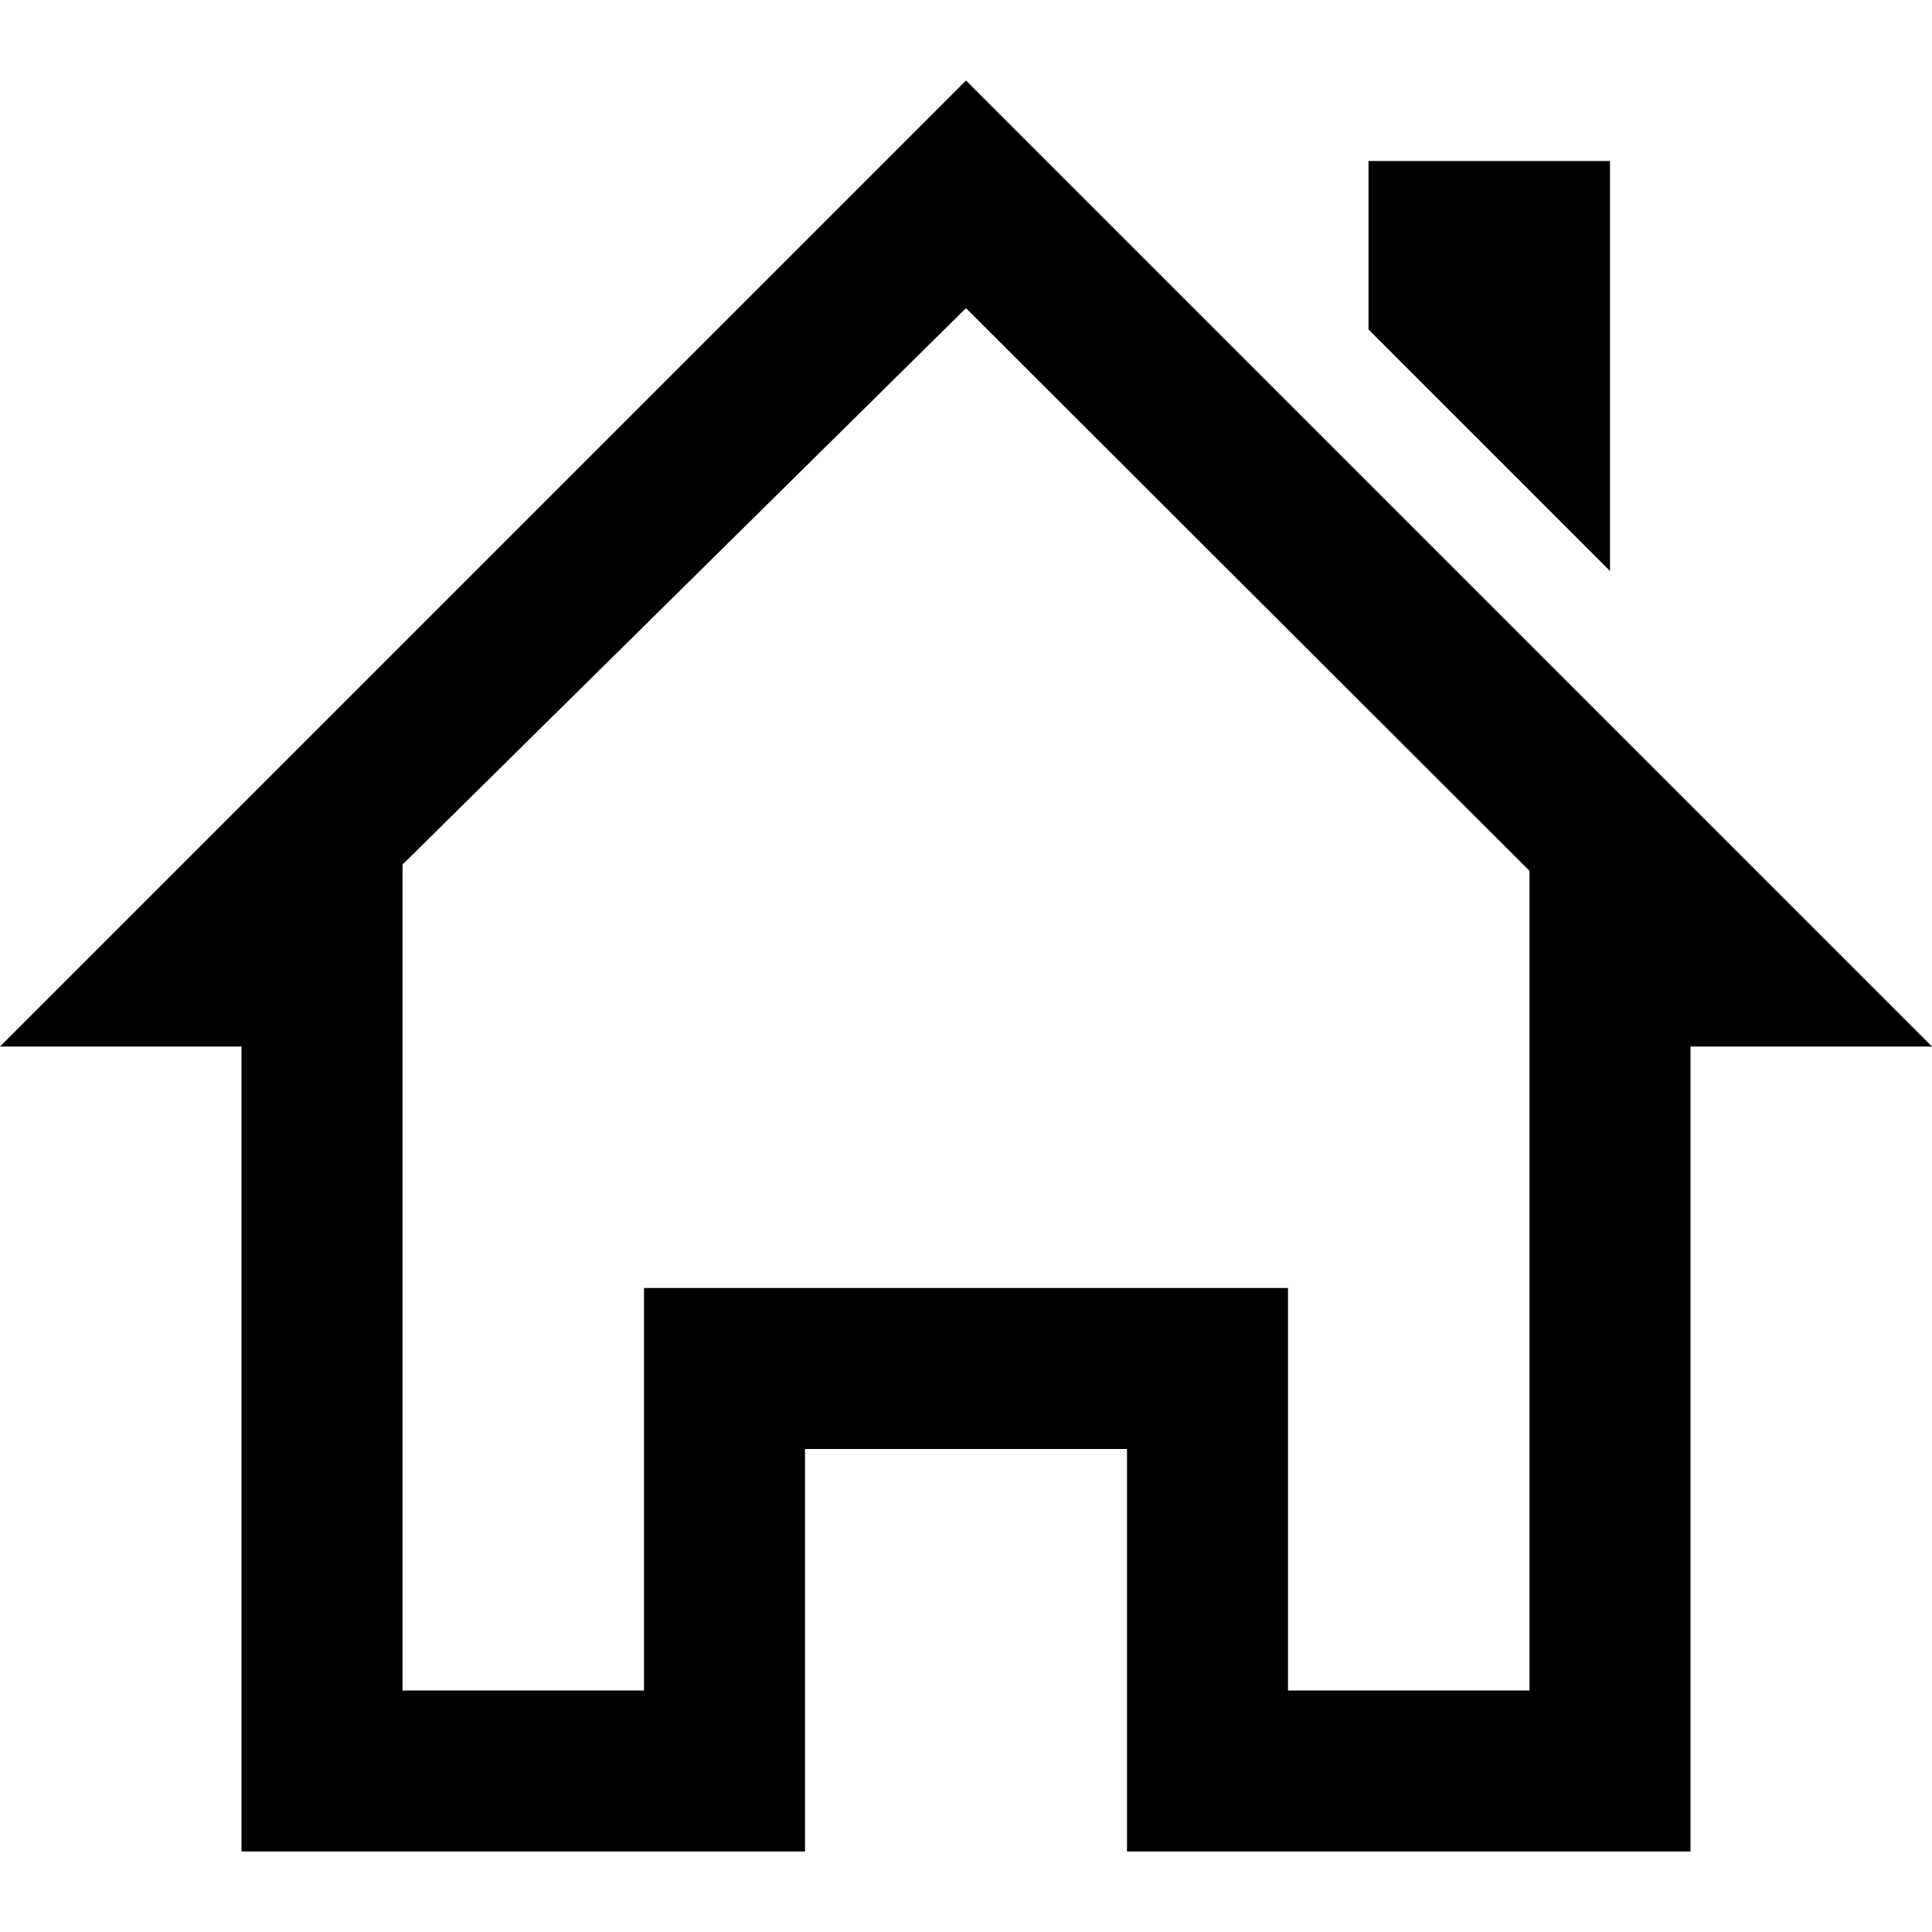
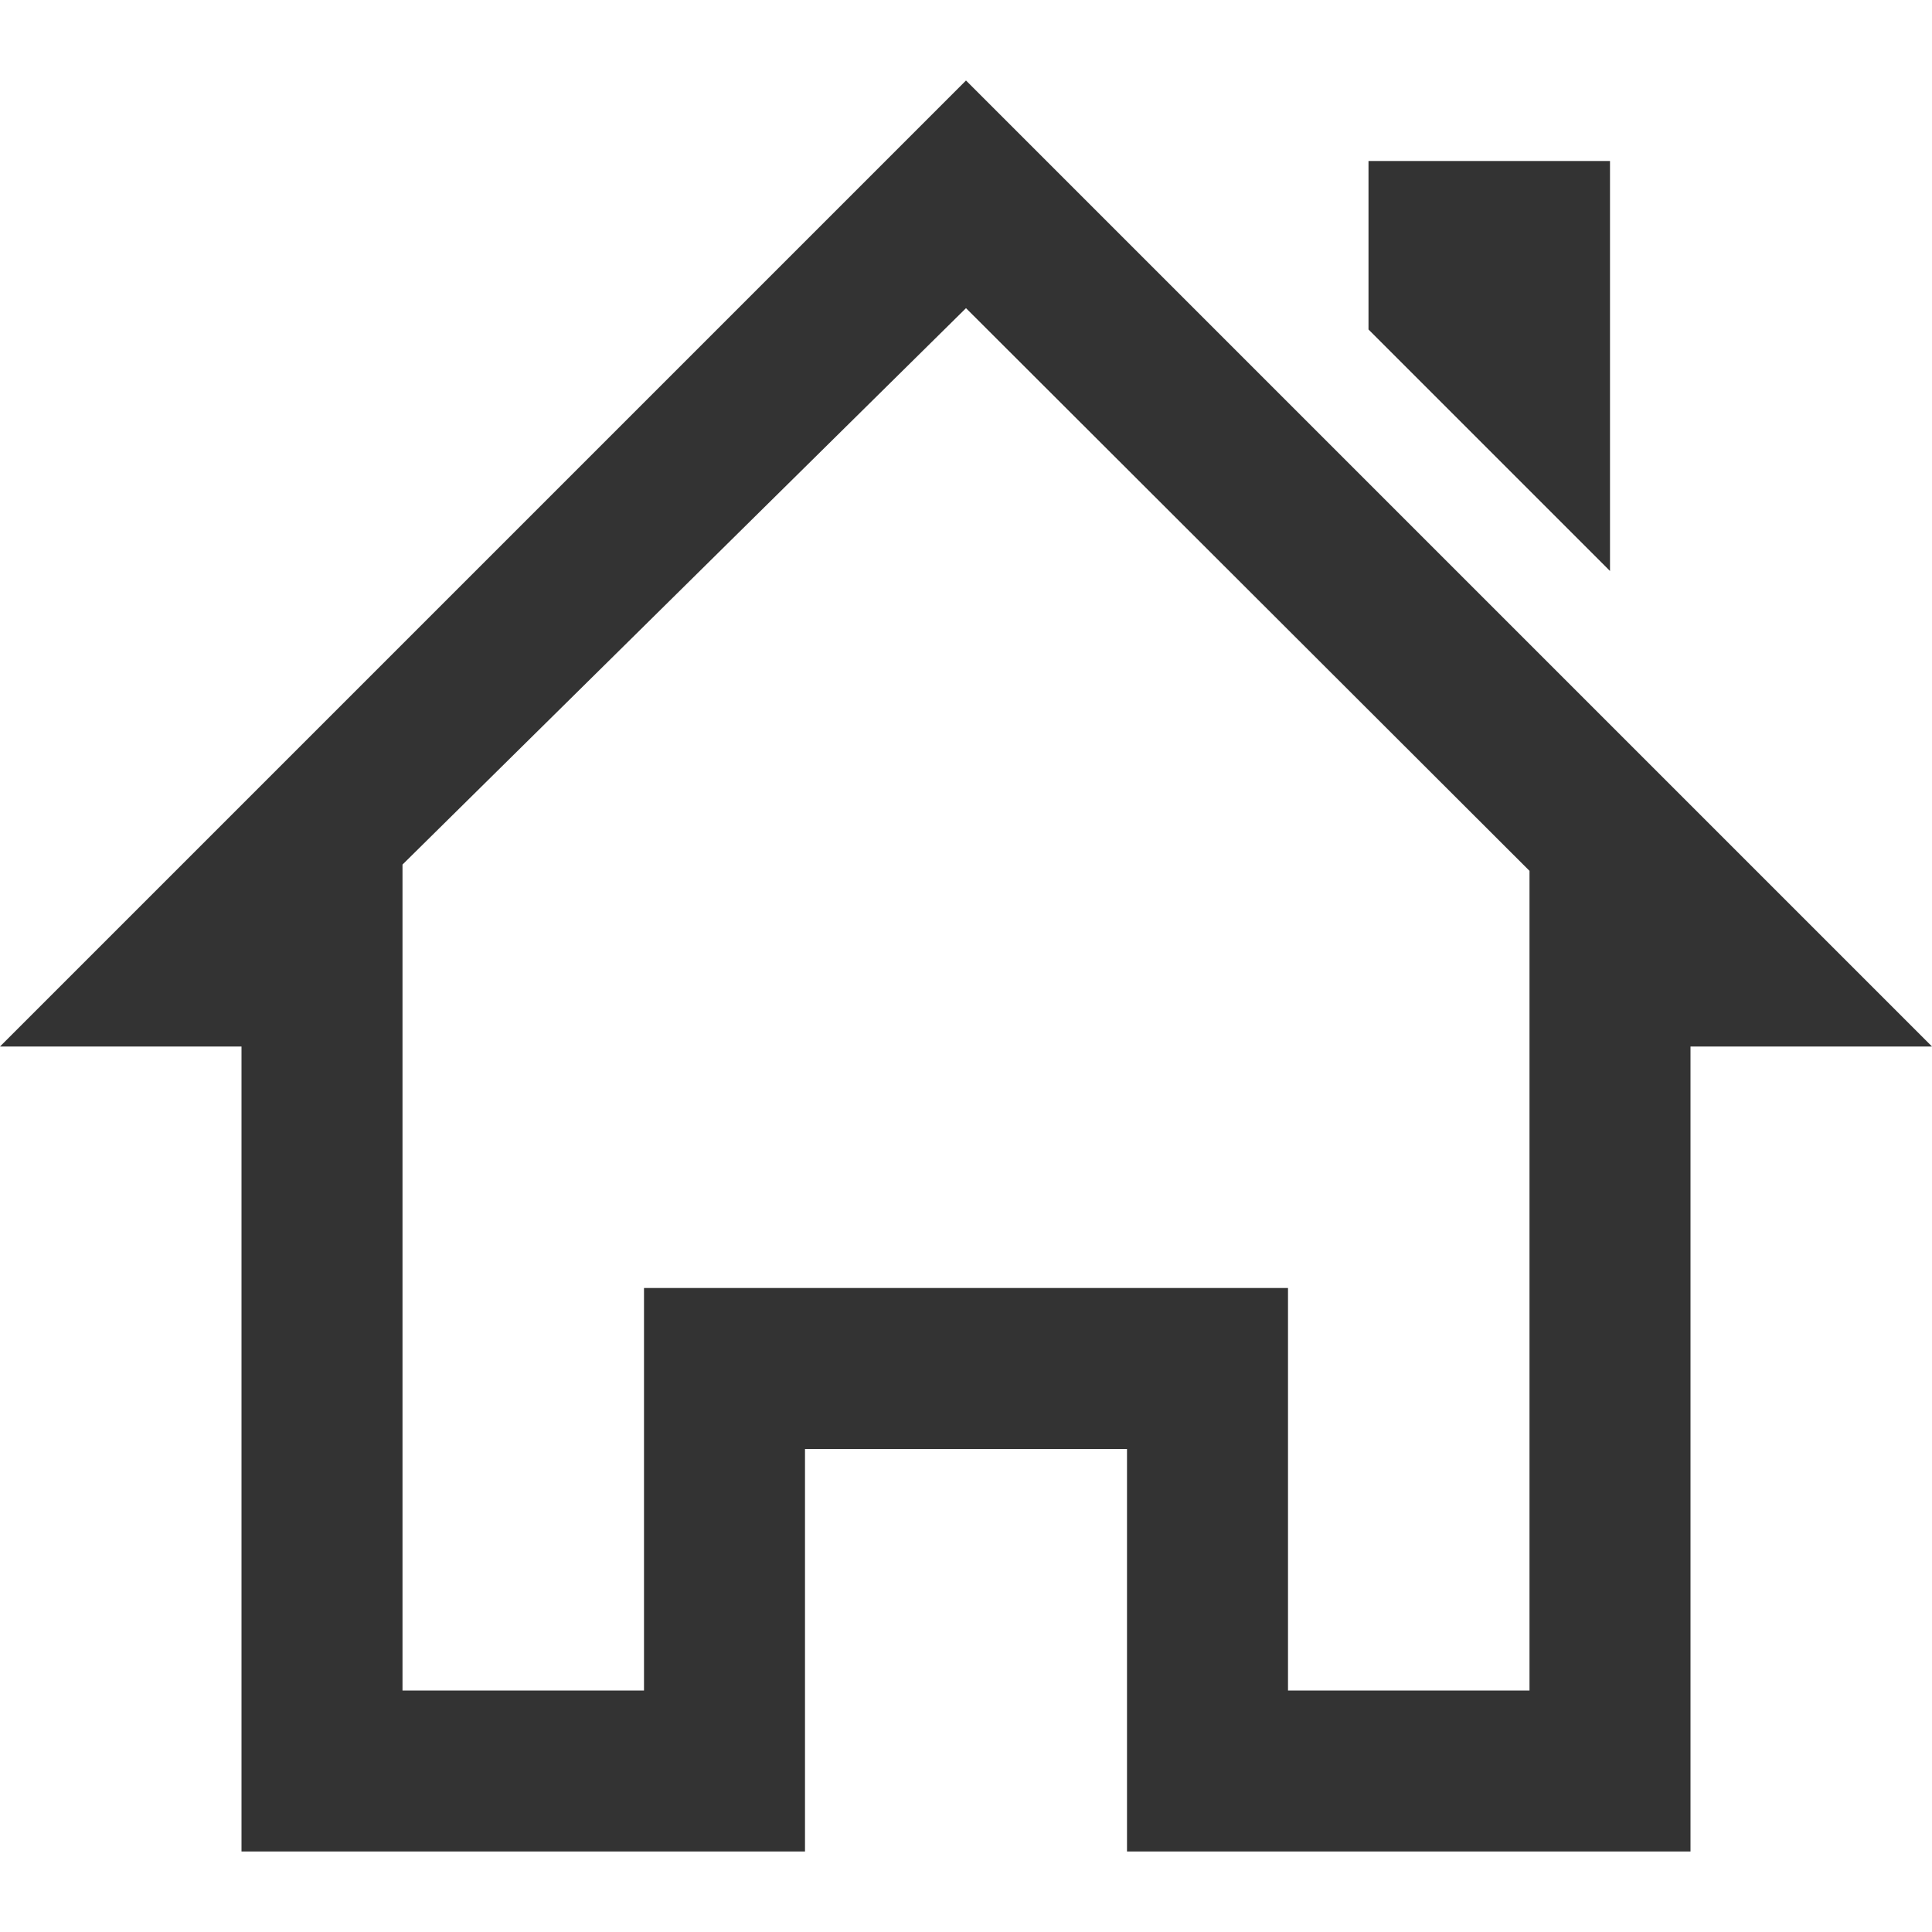
- <svg xmlns="http://www.w3.org/2000/svg" width="24" height="24" viewBox="0 0 24 24">
+ <svg xmlns="http://www.w3.org/2000/svg" width="24" fill="#333333" height="24" viewBox="0 0 24 24">
  <path d="M20 7.093v-5.093h-3v2.093l3 3zm4 5.907l-12-12-12 12h3v10h7v-5h4v5h7v-10h3zm-5 8h-3v-5h-8v5h-3v-10.26l7-6.912 7 6.99v10.182z" />
</svg>
